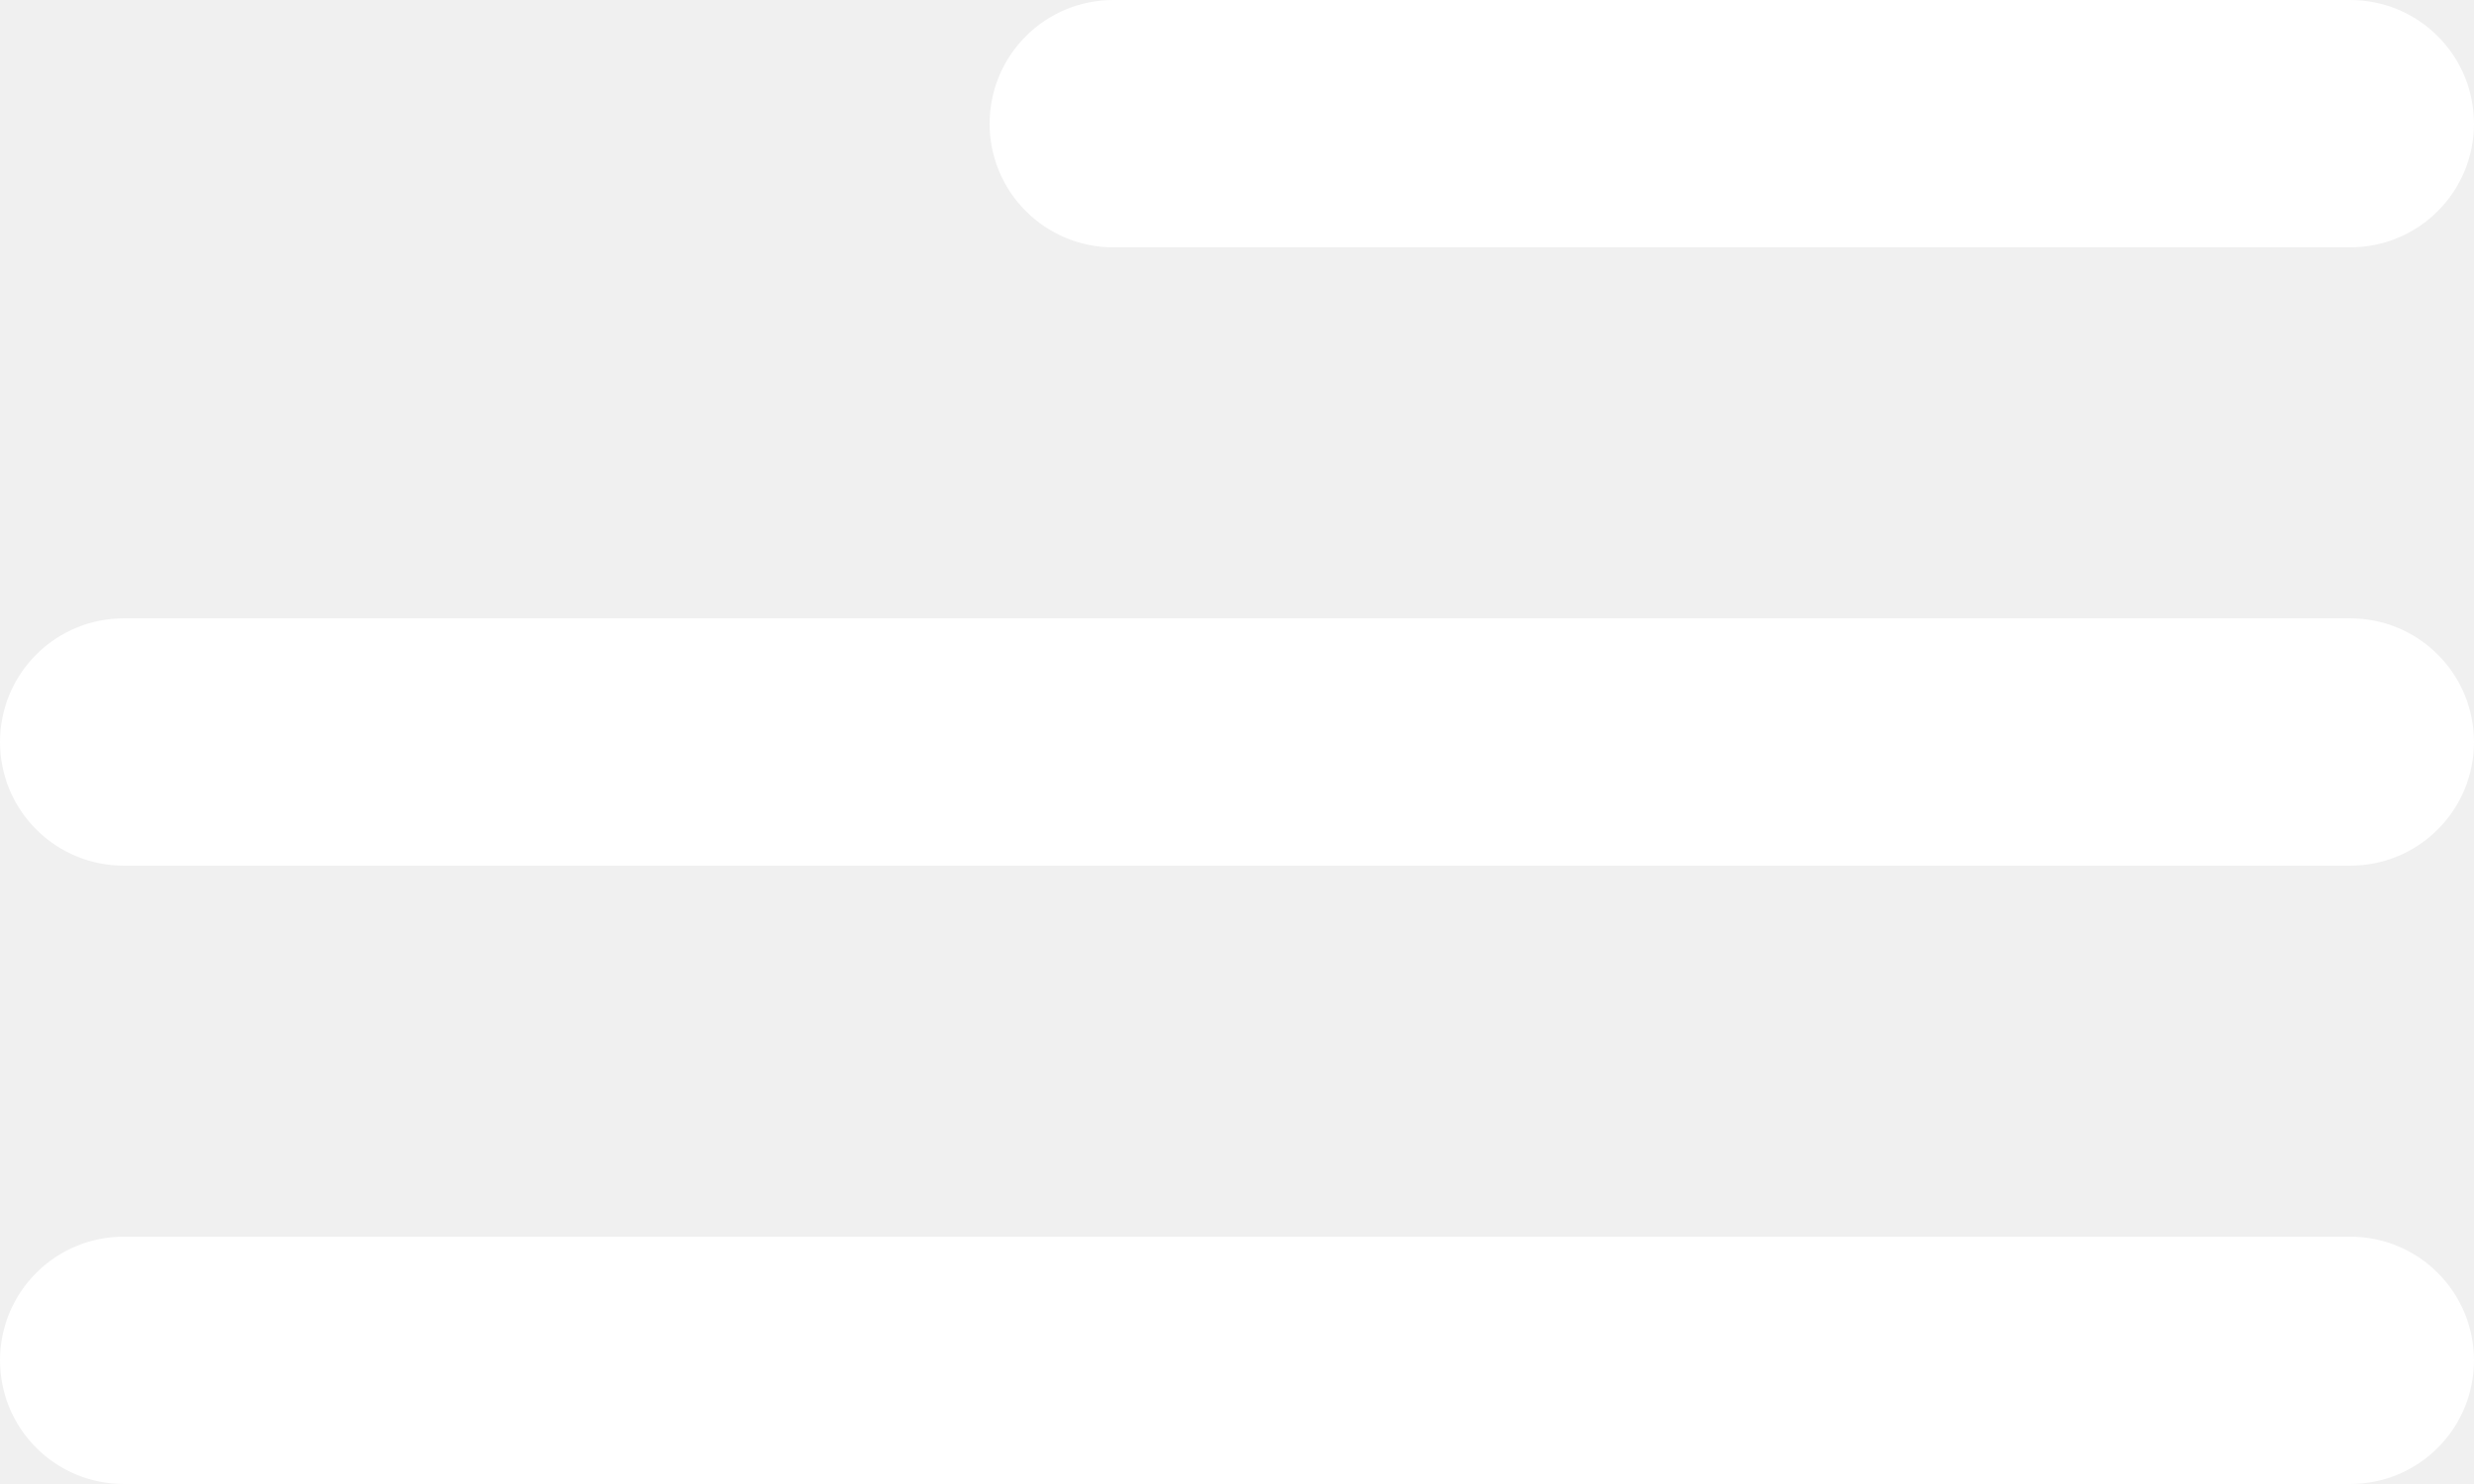
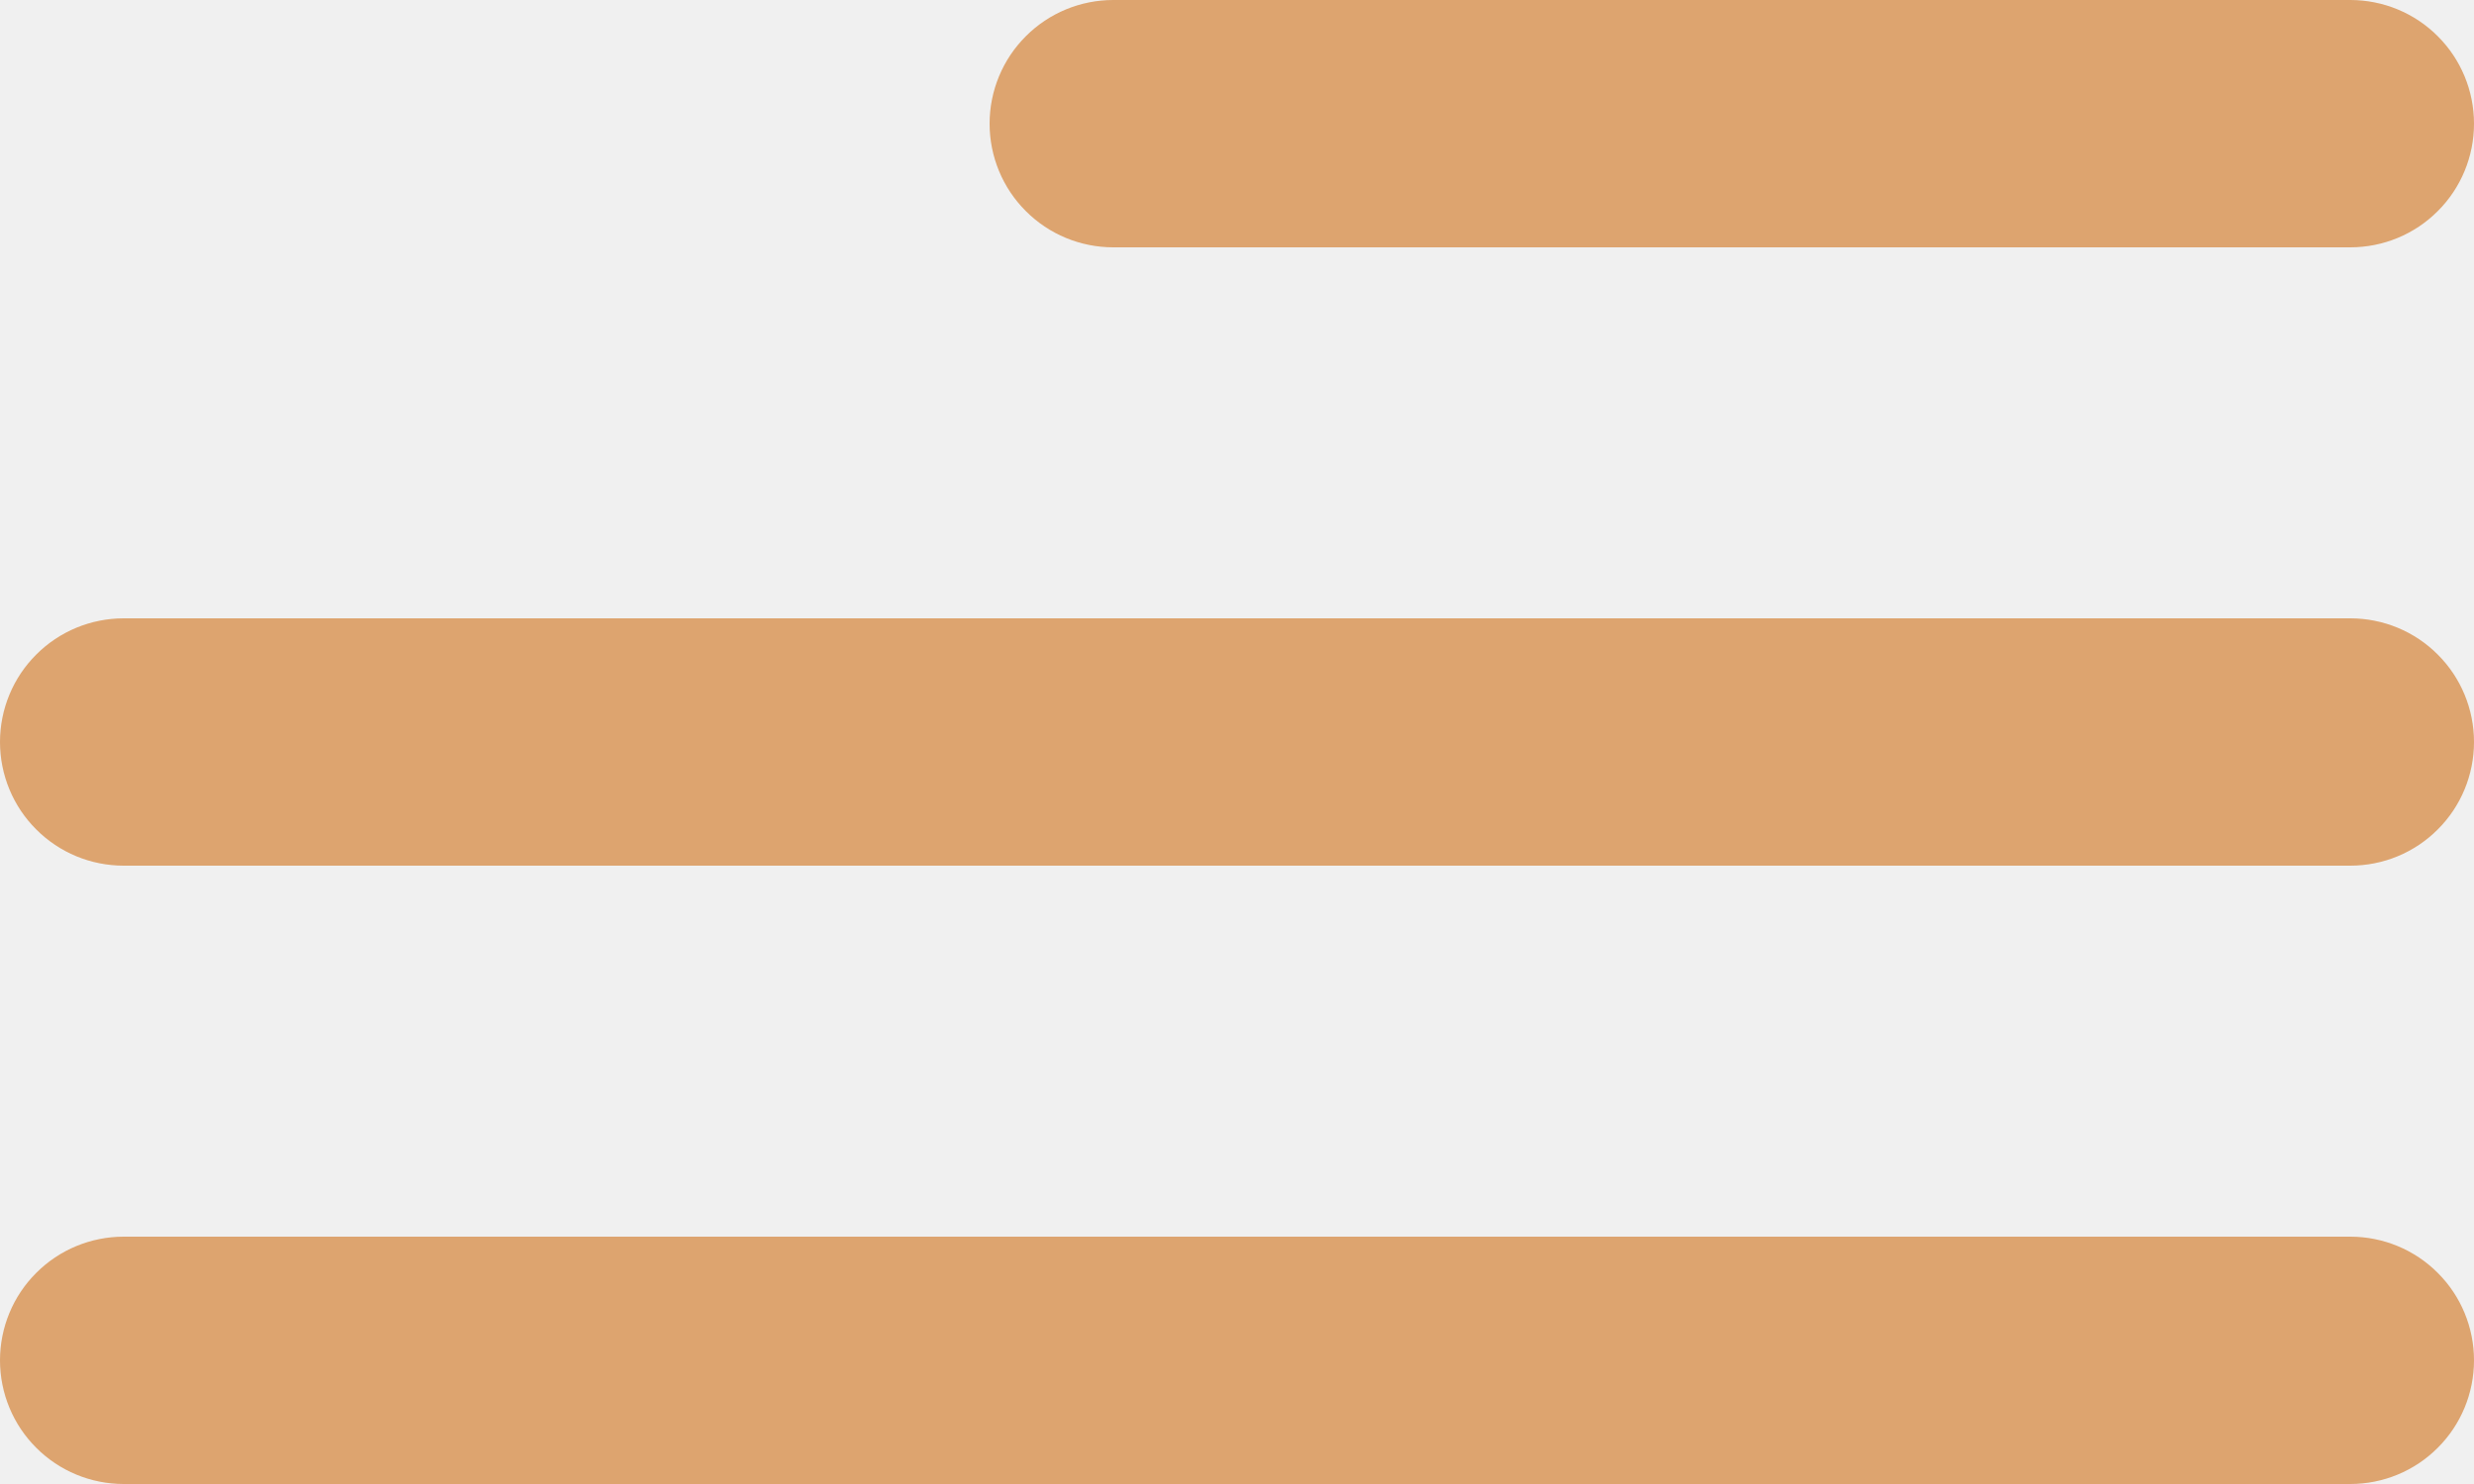
- <svg xmlns="http://www.w3.org/2000/svg" width="20" height="12" viewBox="0 0 20 12" fill="#FFF">
-   <path d="M9 2L19 2C19.265 2 19.52 1.895 19.707 1.707C19.895 1.52 20 1.265 20 1C20 0.735 19.895 0.48 19.707 0.293C19.52 0.105 19.265 0 19 0L9 0C8.735 0 8.48 0.105 8.293 0.293C8.105 0.48 8 0.735 8 1C8 1.265 8.105 1.52 8.293 1.707C8.48 1.895 8.735 2 9 2ZM19 10L1 10C0.735 10 0.48 10.105 0.293 10.293C0.105 10.48 0 10.735 0 11C0 11.265 0.105 11.52 0.293 11.707C0.48 11.895 0.735 12 1 12L19 12C19.265 12 19.52 11.895 19.707 11.707C19.895 11.52 20 11.265 20 11C20 10.735 19.895 10.48 19.707 10.293C19.52 10.105 19.265 10 19 10V10ZM1 7L19 7C19.265 7 19.52 6.895 19.707 6.707C19.895 6.52 20 6.265 20 6C20 5.735 19.895 5.48 19.707 5.293C19.52 5.105 19.265 5 19 5L1 5C0.735 5 0.48 5.105 0.293 5.293C0.105 5.48 0 5.735 0 6C0 6.265 0.105 6.52 0.293 6.707C0.48 6.895 0.735 7 1 7Z" fill="#FFFFFF" />
+ <svg xmlns="http://www.w3.org/2000/svg" width="20" height="12" viewBox="0 0 20 12" fill="#DDA46F">
+   <path d="M9 2L19 2C19.265 2 19.52 1.895 19.707 1.707C19.895 1.52 20 1.265 20 1C20 0.735 19.895 0.48 19.707 0.293C19.52 0.105 19.265 0 19 0L9 0C8.735 0 8.48 0.105 8.293 0.293C8.105 0.48 8 0.735 8 1C8 1.265 8.105 1.52 8.293 1.707C8.48 1.895 8.735 2 9 2ZM19 10L1 10C0.735 10 0.48 10.105 0.293 10.293C0.105 10.48 0 10.735 0 11C0 11.265 0.105 11.52 0.293 11.707C0.48 11.895 0.735 12 1 12L19 12C19.265 12 19.52 11.895 19.707 11.707C19.895 11.52 20 11.265 20 11C20 10.735 19.895 10.48 19.707 10.293C19.52 10.105 19.265 10 19 10V10ZM1 7L19 7C19.265 7 19.52 6.895 19.707 6.707C19.895 6.52 20 6.265 20 6C20 5.735 19.895 5.48 19.707 5.293C19.52 5.105 19.265 5 19 5L1 5C0.735 5 0.48 5.105 0.293 5.293C0.105 5.48 0 5.735 0 6C0 6.265 0.105 6.52 0.293 6.707C0.48 6.895 0.735 7 1 7Z" fill="#DDA46F" />
</svg>
